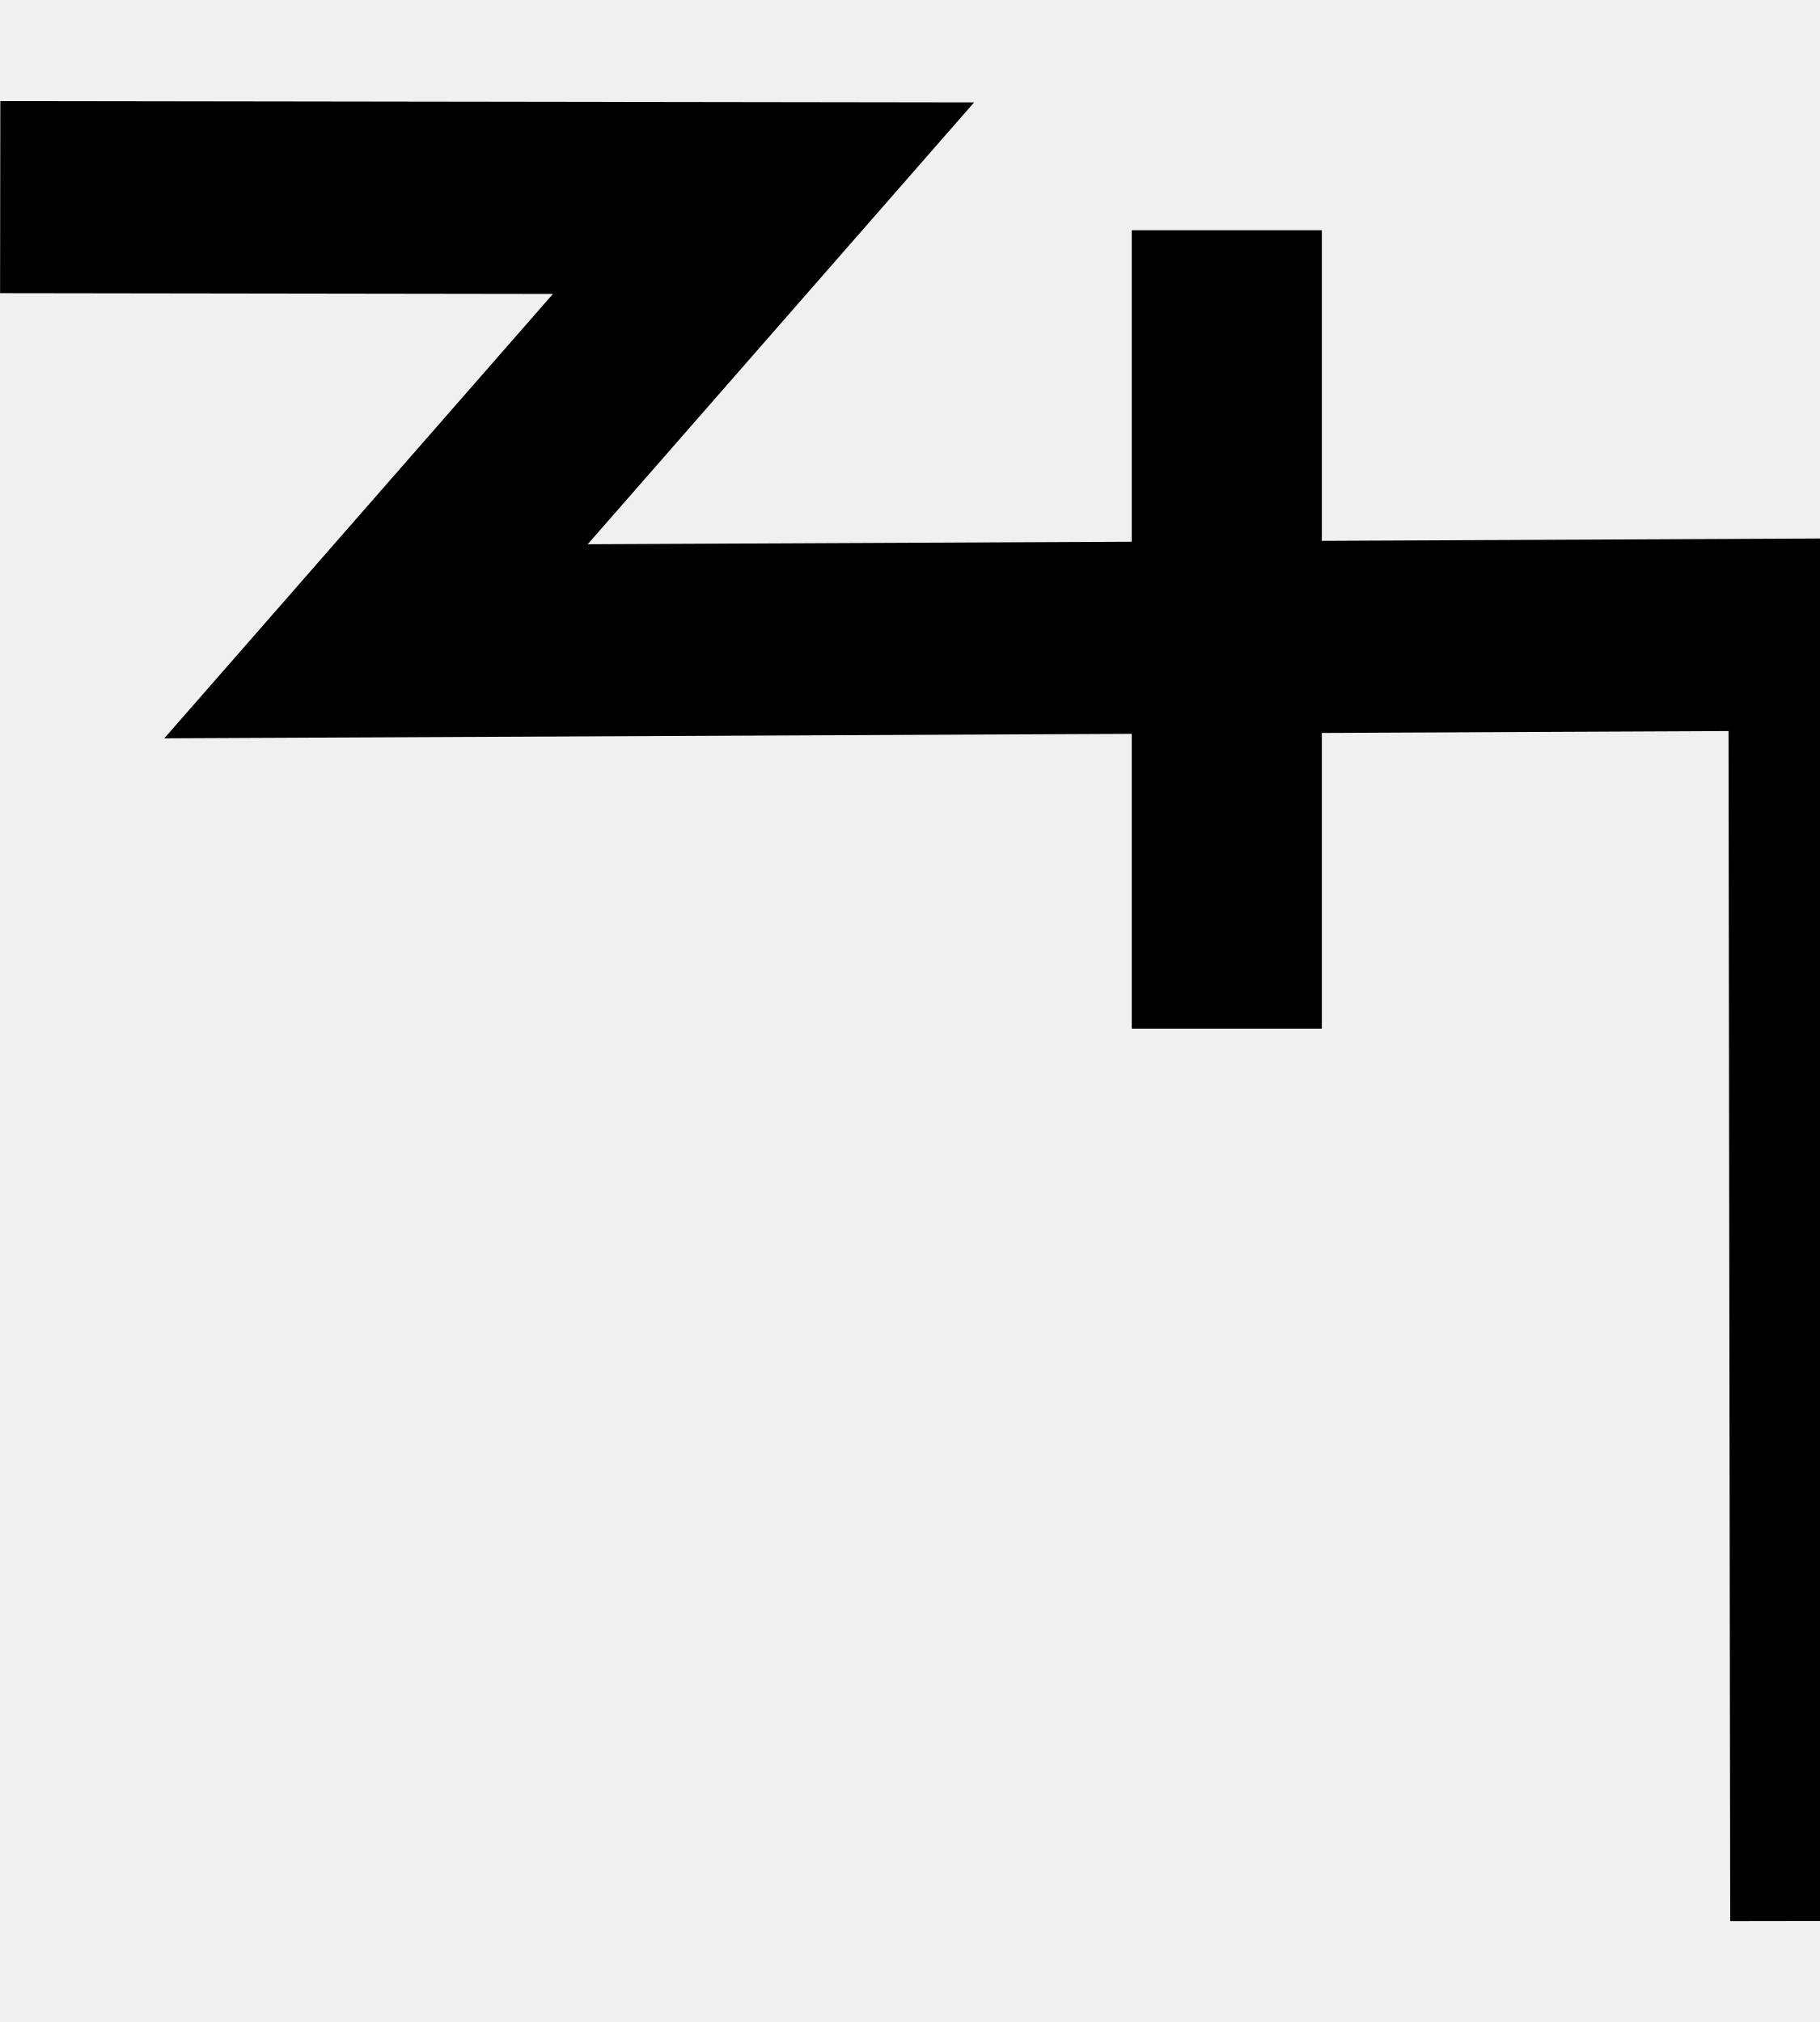
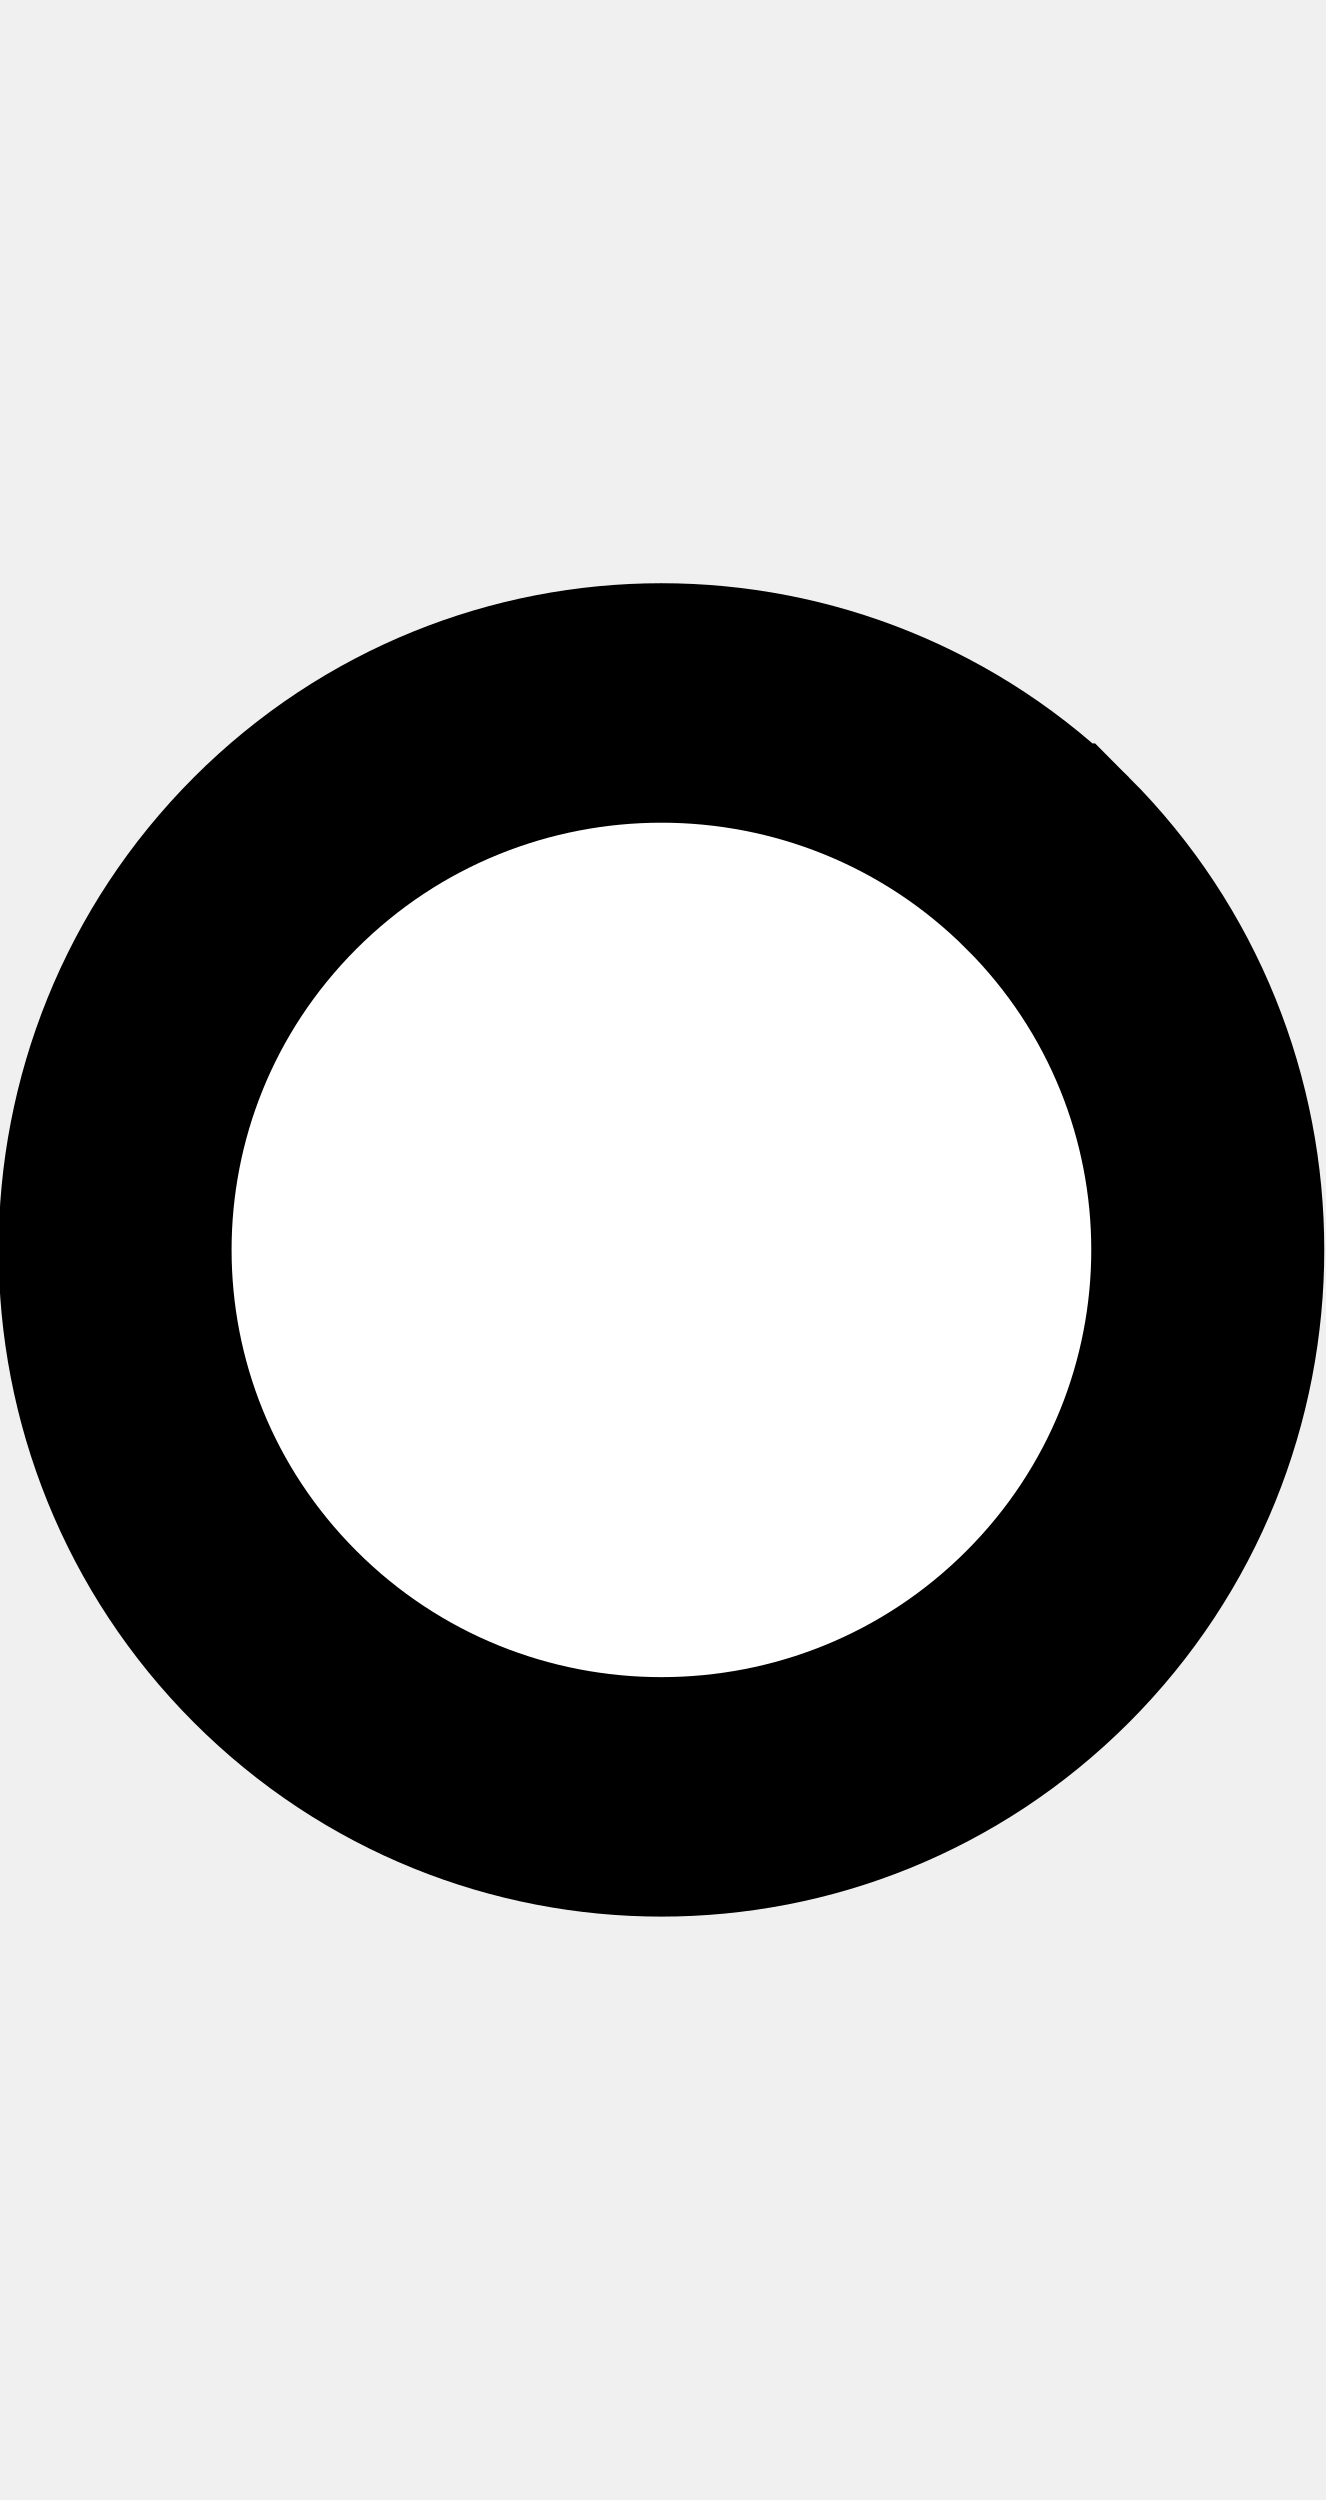
- <svg xmlns="http://www.w3.org/2000/svg" width="18" height="20" viewBox="0 0 18 20" version="1.1" id="svg3807">
+ <svg xmlns="http://www.w3.org/2000/svg" width="10.6" height="20" viewBox="0 0 10.6 20" version="1.1" id="svg3807">
  <g id="layer L1" transform="translate(0,10)">
    <g transform="translate(0,0)">
      <g id="layer1" transform="translate(0,-291.7083)">
        <g transform="matrix(1.172932,0,0,-0.9520283,-583.8196,-1486.07)" id="g10351" style="stroke-width:1.788;stroke-miterlimit:4;stroke-dasharray:none">
          <g transform="matrix(0.9094024,0,0,1.120415,45.09442,226.1223)" id="g10351-0" style="stroke-width:1.789;stroke-miterlimit:4;stroke-dasharray:none">
            <g id="g2601" transform="matrix(0.8925618,0,0,0.8925266,53.47671,-202.8362)" style="stroke-width:2.005">
              <g transform="matrix(0.9161032,0,0,-0.9078513,101.9969,-4745.411)" id="g14246" style="stroke-width:2.177;stroke-miterlimit:4;stroke-dasharray:none">
-                 <g id="g2026" transform="matrix(0.9836948,0,0,1.003382,0.4820347,12.44281)" style="stroke-width:2.191">
-                   <g id="g10351-6-6" transform="matrix(1,0,0,-1,-52.6095,-5050.459)" style="stroke-width:2.191;stroke-miterlimit:4;stroke-dasharray:none">
-                     <path id="path4186-6-7-94-7-8-3-4-9-4-6-7-7-6-2-7-8" d="m 505.411,-1877.514 v 9.106" style="fill:none;fill-rule:evenodd;stroke:#000000;stroke-width:2.191;stroke-linecap:butt;stroke-linejoin:miter;stroke-miterlimit:4;stroke-dasharray:none;stroke-opacity:1" />
+                 <g transform="matrix(1.222974,0,0,1.234139,-146.3597,738.2648)" id="g14253">
+                   <g transform="translate(-39.3611,1.9848)" id="g14264" style="stroke-width:1.772;stroke-miterlimit:4;stroke-dasharray:none">
+                     <g id="g10359-10-8" transform="matrix(1,0,0,-1,-52.73343,-5050.882)" style="stroke-width:1.772;stroke-miterlimit:4;stroke-dasharray:none">
+                       <g transform="matrix(1,0,0,-1,9.453375,-5051.509)" id="g14371">
+                         <g id="g10364-8-3" transform="matrix(1,0,0,-1,-48.16121,-5051.049)" />
+                         <g transform="translate(-27.1658,1.5491)" id="g14427">
+                           <g id="g10367-880-7" transform="matrix(1,0,0,-1,-48.16121,-5051.049)" />
+                           <g transform="translate(-45.4538,2.7243)" id="g14438">
+                             <g id="g10370-7-5" transform="matrix(1,0,0,-1,-48.16121,-5051.049)" />
+                             <g transform="translate(-30.4313,0.6037)" id="g14451">
+                               <g id="g12601" style="stroke-width:2.605;stroke-miterlimit:4;stroke-dasharray:none" transform="matrix(0.6486516,0,0,0.7128036,230.9036,-908.8502)">
+                                 <g style="stroke-width:1.48;stroke-miterlimit:4;stroke-dasharray:none" transform="matrix(1.846011,0,0,-1.679871,592.5355,-3070.463)" id="g4509-93-8">
+                                   <g id="g20055" transform="matrix(0.8002002,0,0,0.8223537,5.468814,10.95793)" style="stroke-width:1.824">
+                                     <g id="g20314" transform="matrix(0.9998634,0,0,-1,0.00611664,131.9087)" style="stroke-width:1.824">
+                                       <g id="g22529" transform="matrix(-1,0,0,1,94.44605,-1.6809064e-6)">
+                                         <g id="g22811" transform="matrix(1,0,0,-1,0,132.1269)">
+                                           <path style="fill:#ffffff;fill-opacity:1;fill-rule:evenodd;stroke:#000000;stroke-width:1.824;stroke-linecap:butt;stroke-linejoin:miter;stroke-miterlimit:4;stroke-dasharray:none;stroke-opacity:1" d="m 47.844,69.01 a 4.277,4.166 0 0 1 1.25e-4,-5.892 4.277,4.166 0 0 1 6.048,0 4.277,4.166 0 0 1 1.24e-4,5.892 4.277,4.166 0 0 1 -6.048,0 z" id="path3355-32-59-4-94-6-5-9-6-1-3" />
+                                         </g>
+                                       </g>
+                                     </g>
+                                   </g>
+                                 </g>
+                               </g>
+                             </g>
+                           </g>
+                         </g>
+                       </g>
+                     </g>
                  </g>
-                   <path style="fill:none;fill-rule:evenodd;stroke:#000000;stroke-width:2.191;stroke-linecap:butt;stroke-linejoin:miter;stroke-miterlimit:4;stroke-dasharray:none;stroke-opacity:1" d="m 438.662,-3182.429 8.799,0.012 -4.467,5.054 16.685,-0.077 0.021,14.672" id="path4176-9-6-97-2" />
                </g>
              </g>
            </g>
          </g>
        </g>
      </g>
    </g>
  </g>
</svg>
